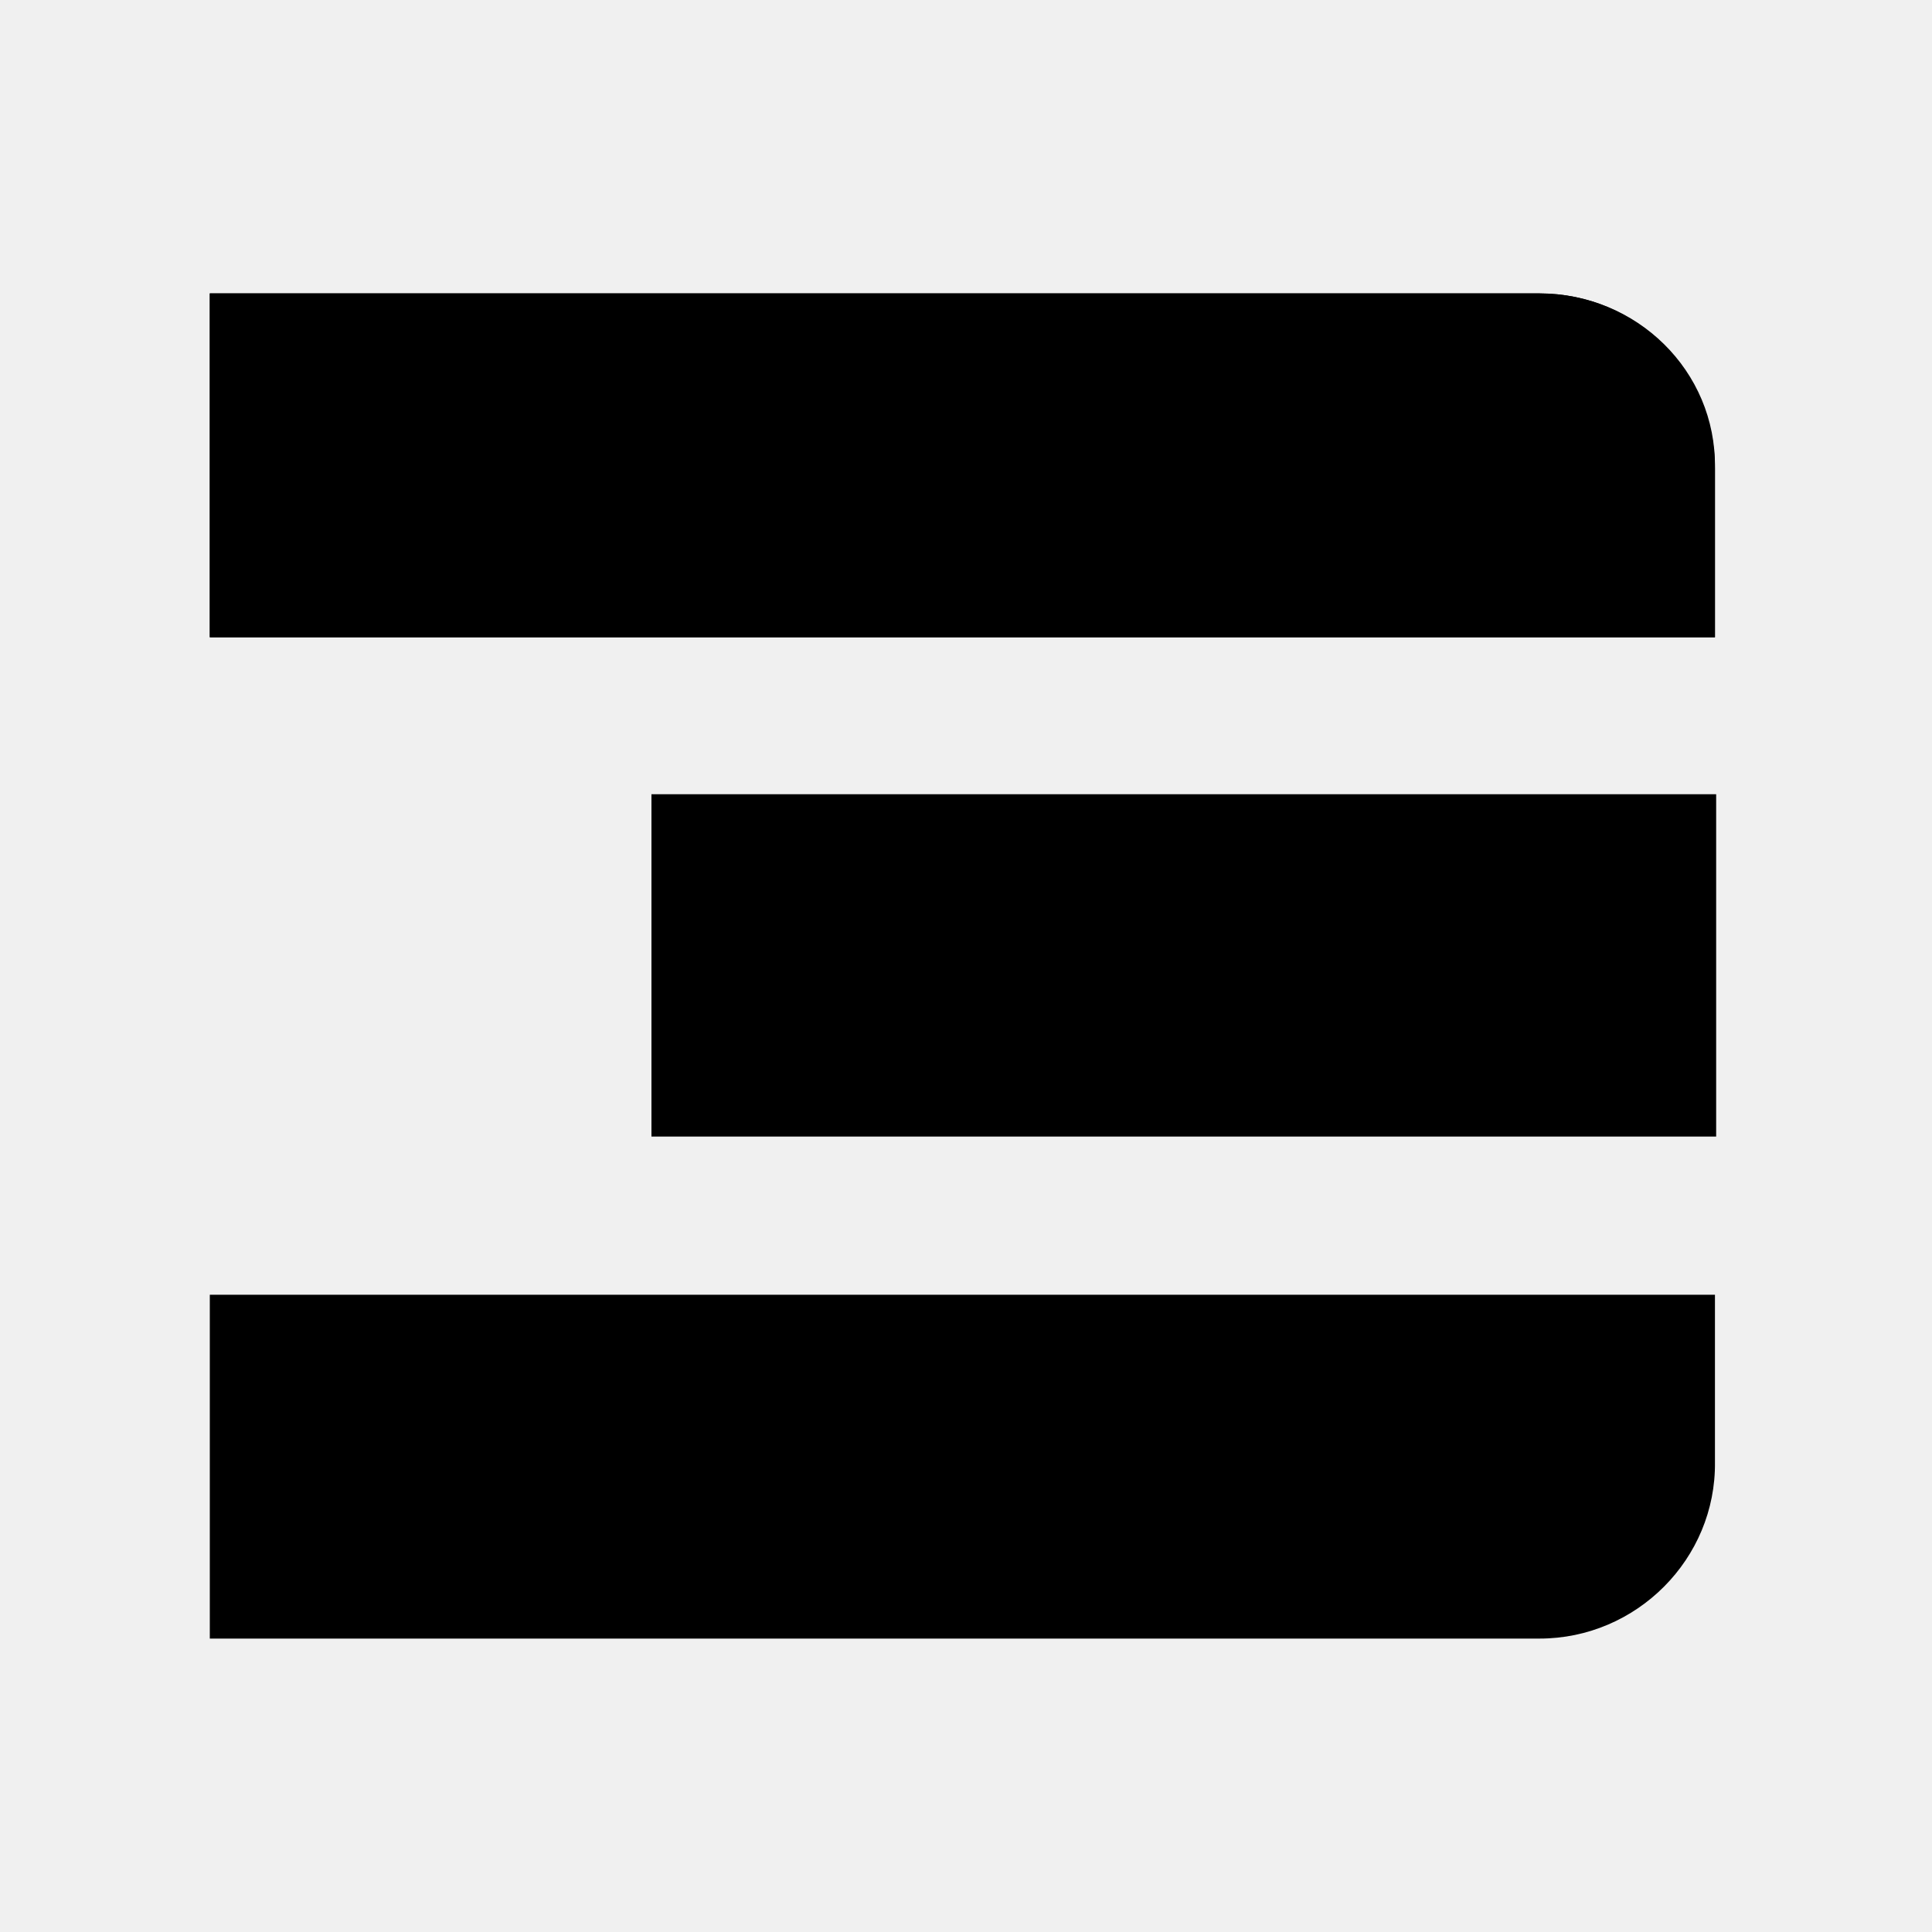
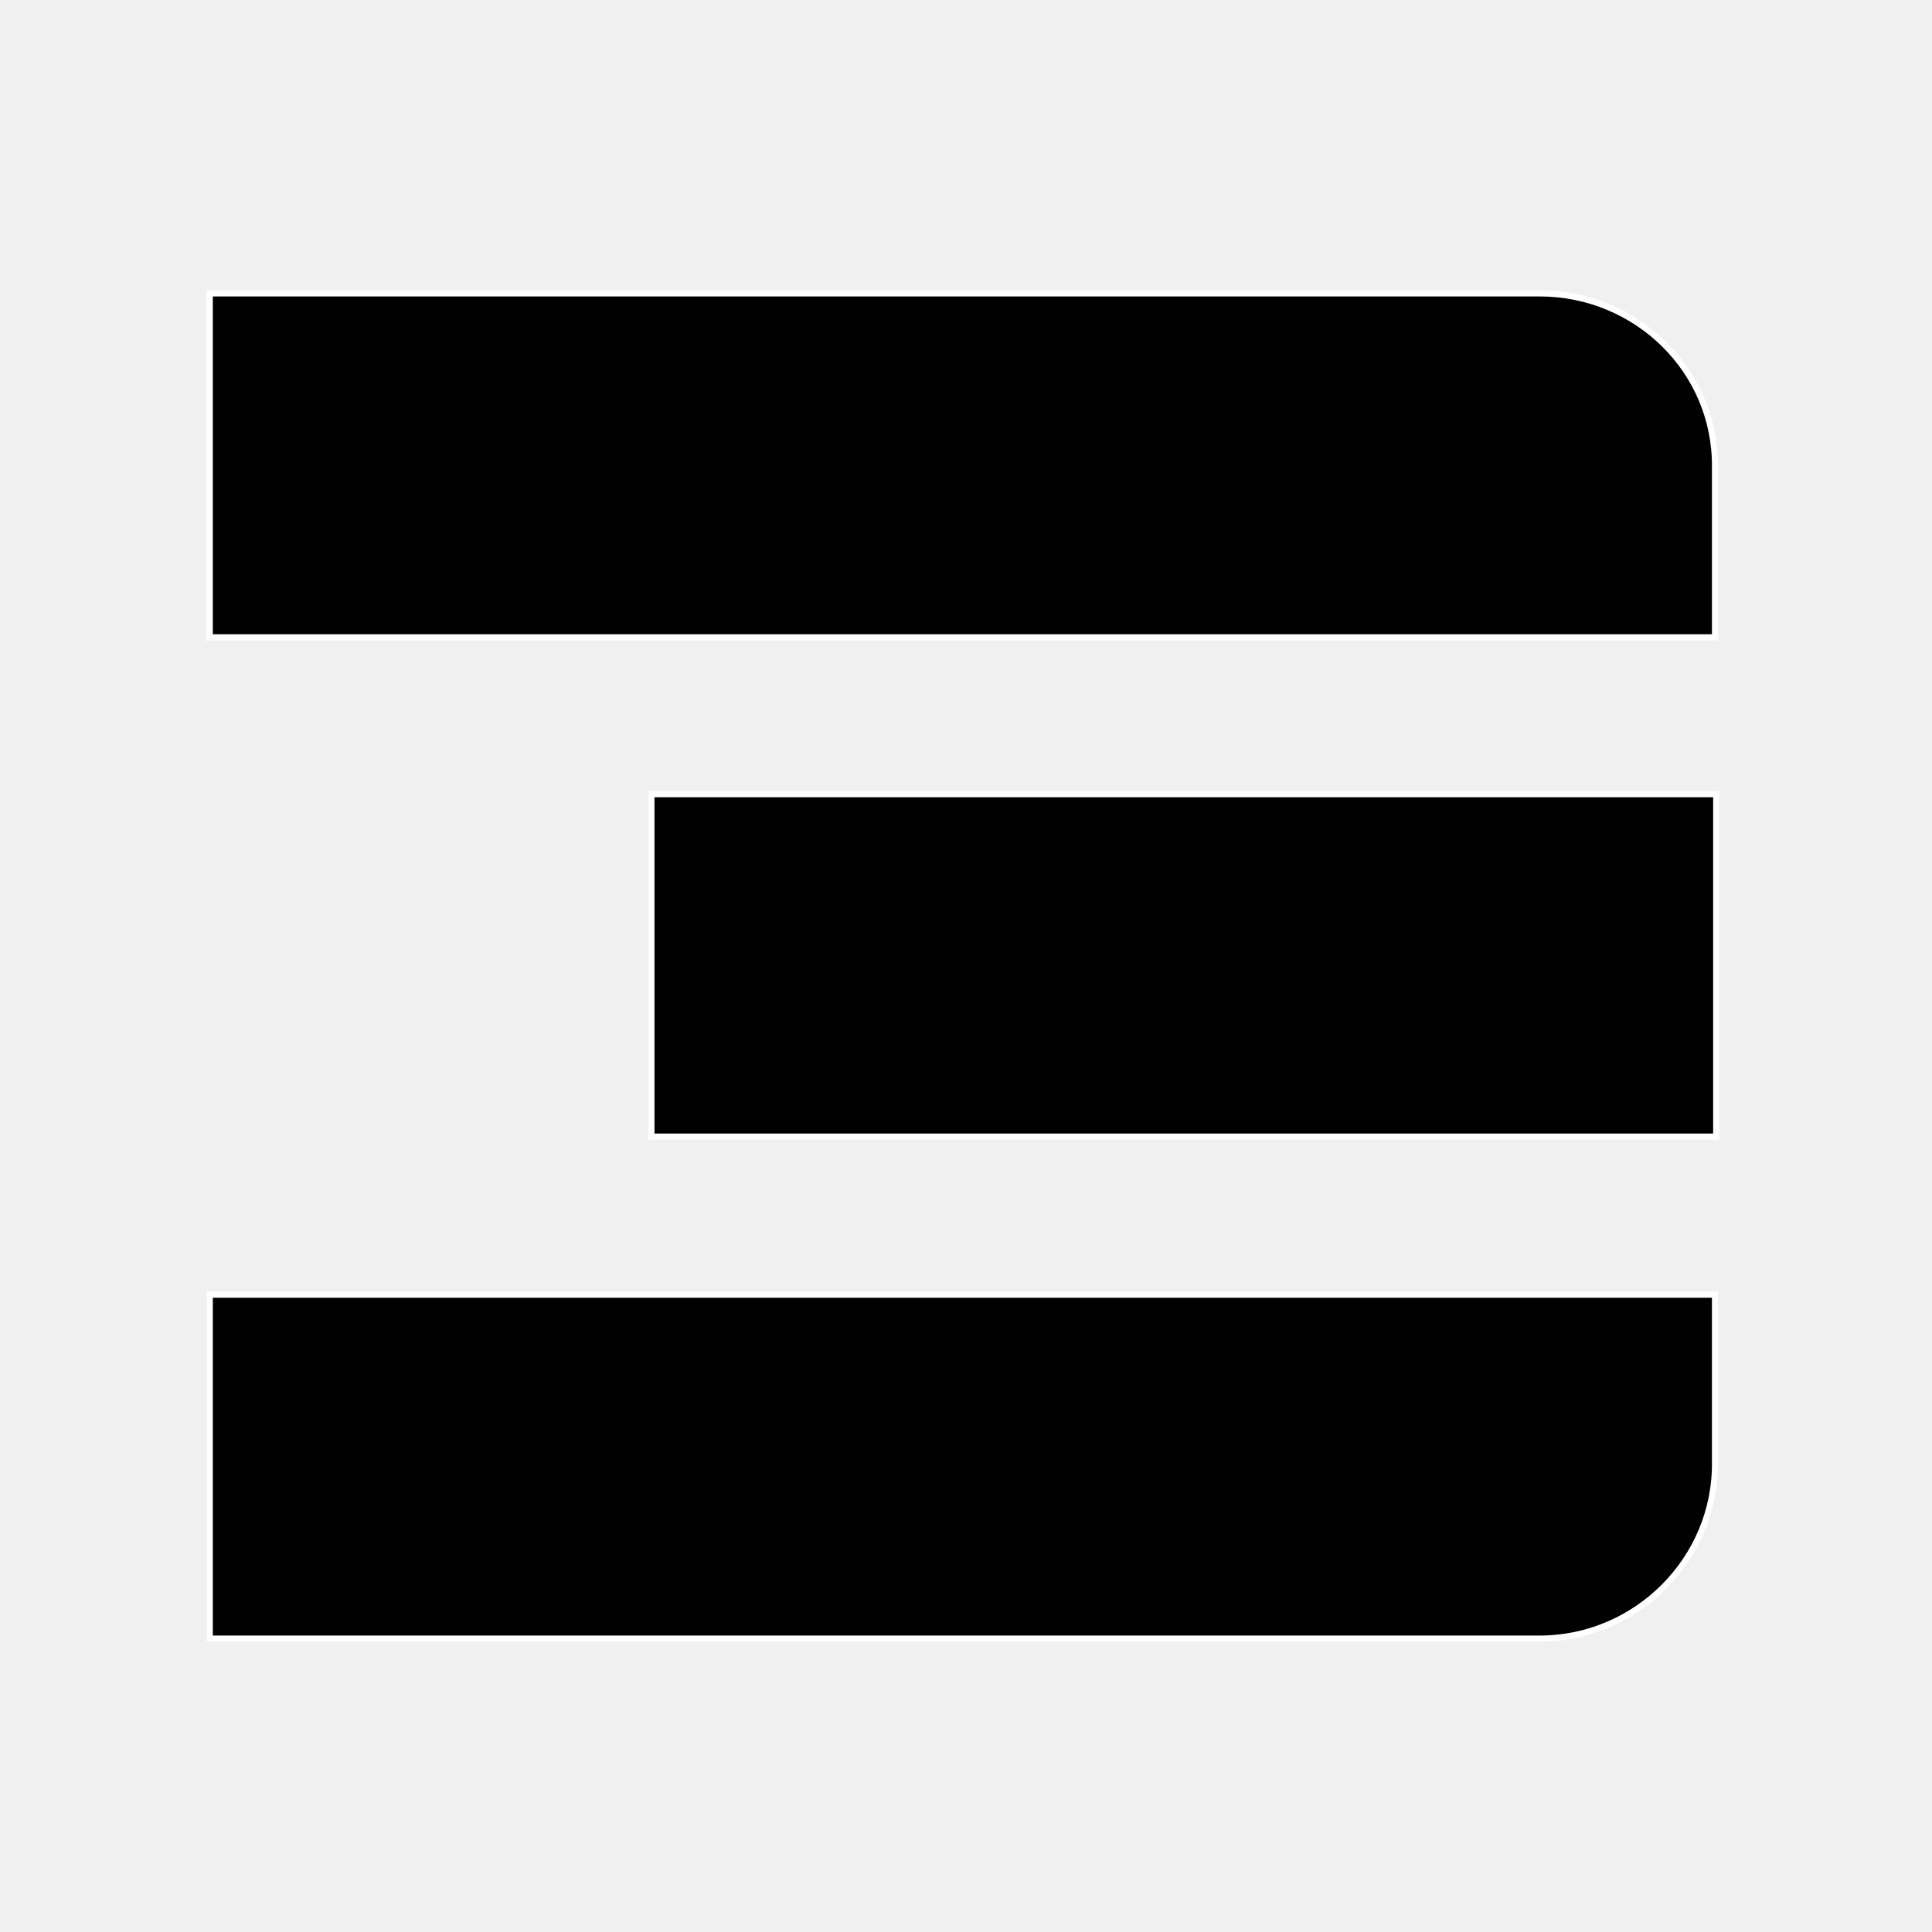
<svg xmlns="http://www.w3.org/2000/svg" version="1.1" id="main_outline" x="0px" y="0px" viewBox="0 0 640 640" style="enable-background:new 0 0 640 640;" xml:space="preserve">
+   <style type="text/css">
+ 	.st0{stroke:#FFFFFF;stroke-width:2;stroke-miterlimit:10;}
+ </style>
  <g>
    <g>
-       <path d="M568.5,211.1h-499V97.2H510c32.1,0,58.1,26,58.1,58.1v55.8L568.5,211.1L568.5,211.1z" />
-       <path d="M510,97.2H69.5v113.9h498.6v-56.2C568.5,122.8,542.1,97.2,510,97.2L510,97.2z" />
+       <path class="st0" d="M568.5,211.1h-499V97.2H510c32.1,0,58.1,26,58.1,58.1v55.8L568.5,211.1L568.5,211.1z" />
+       <path class="st0" d="M510,97.2H69.5v113.9h498.6v-56.2C568.5,122.8,542.1,97.2,510,97.2L510,97.2z" />
    </g>
-     <polygon points="568.5,376.5 215.8,376.5 215.8,263.1 568.5,263.1  " />
-     <path d="M510,542.8H69.5V428.9h498.6v55.4C568.5,516.4,542.1,542.8,510,542.8L510,542.8z" />
+     <polygon class="st0" points="568.5,376.5 215.8,376.5 215.8,263.1 568.5,263.1  " />
+     <path class="st0" d="M510,542.8H69.5V428.9h498.6v55.4C568.5,516.4,542.1,542.8,510,542.8L510,542.8z" />
  </g>
</svg>
